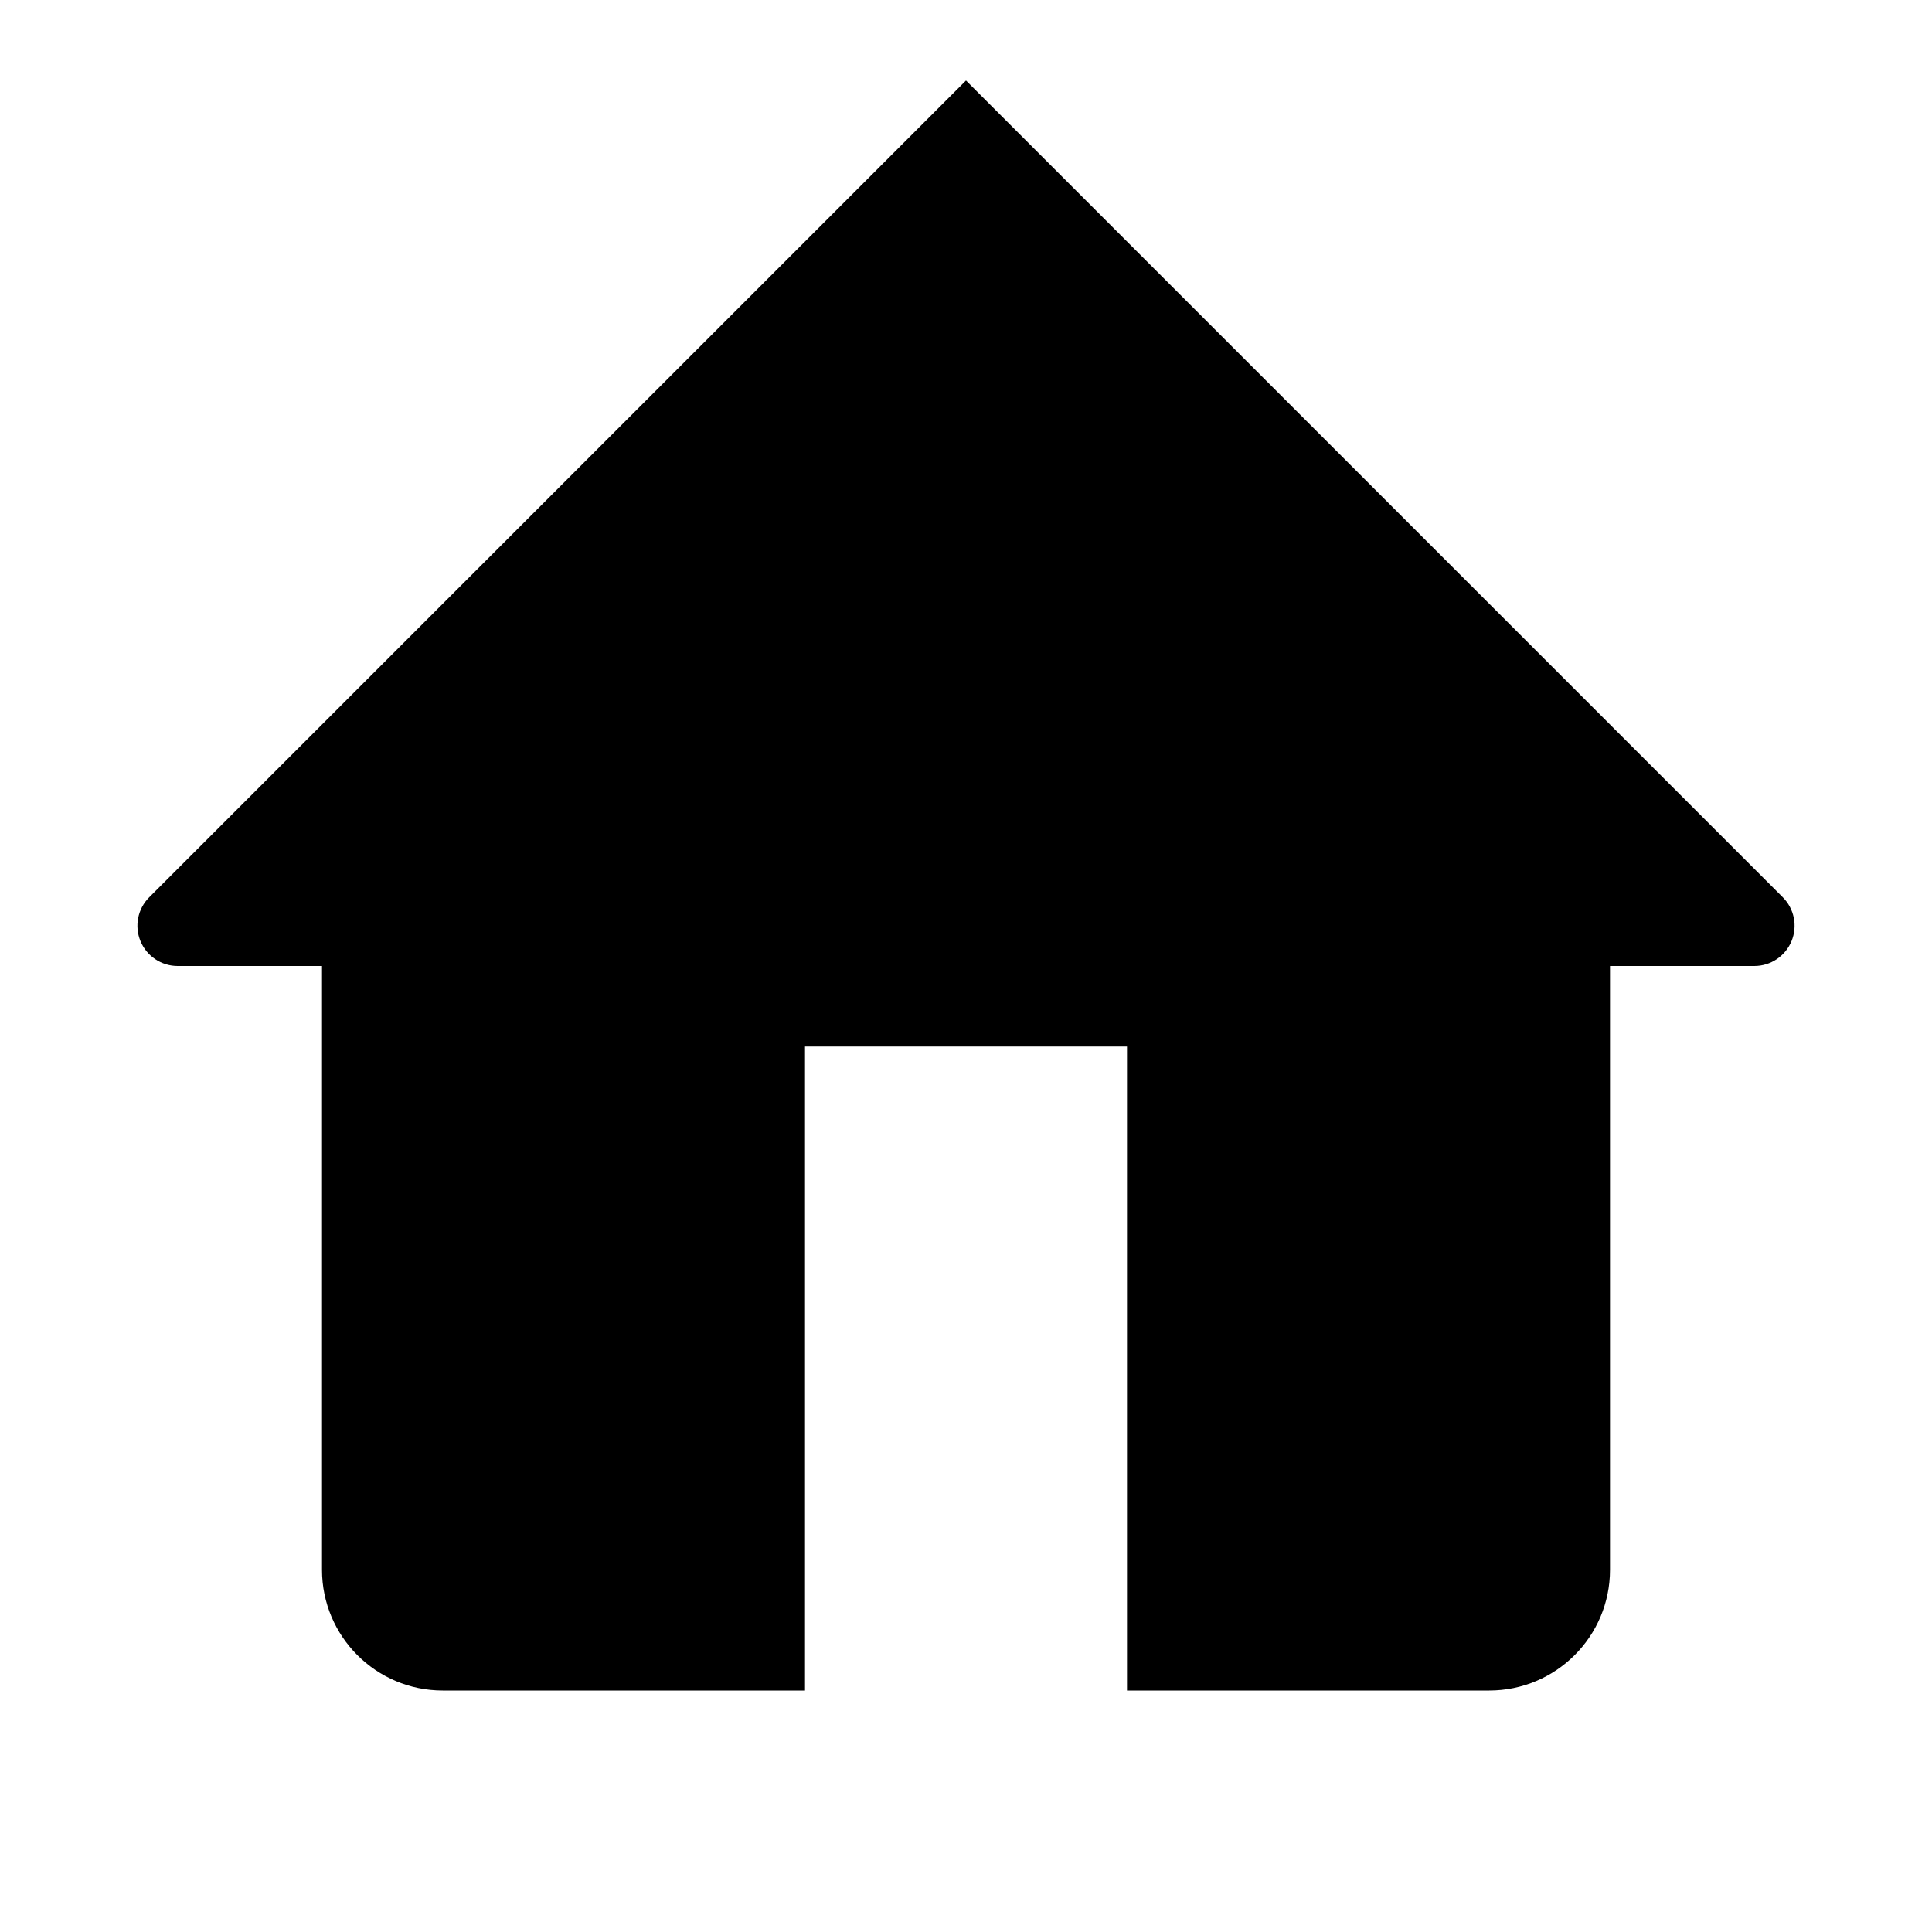
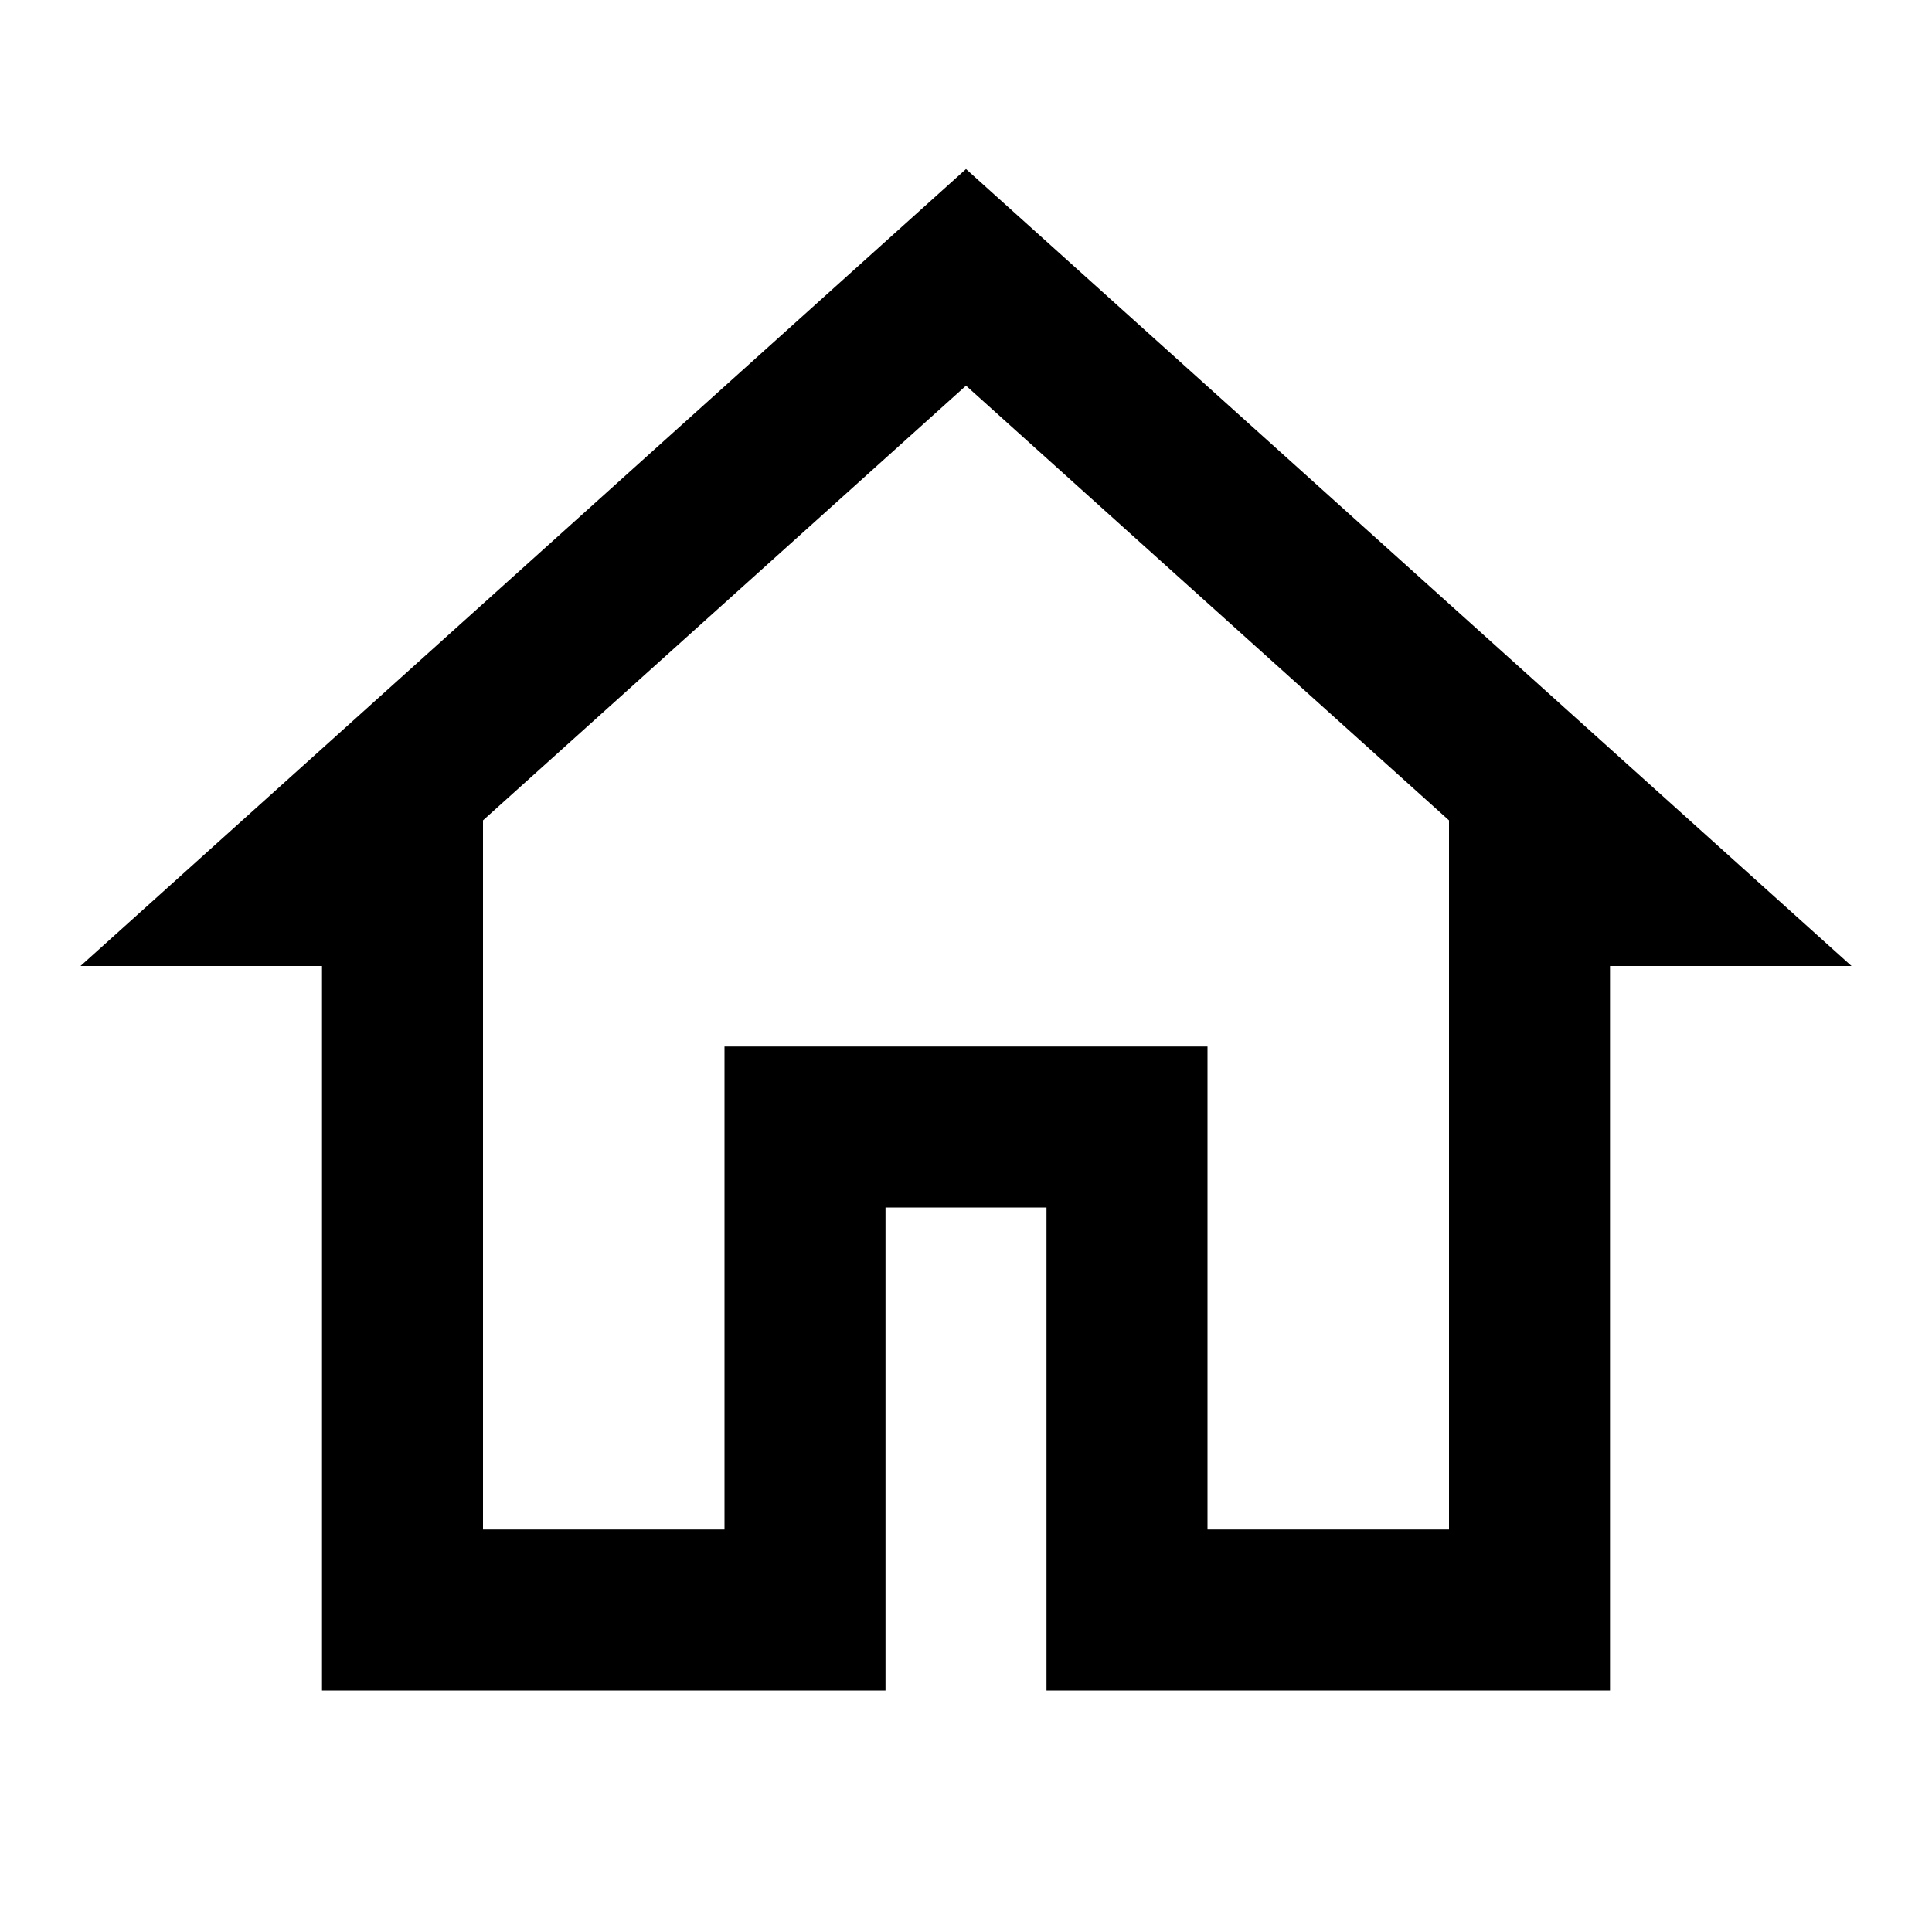
- <svg xmlns="http://www.w3.org/2000/svg" fill="currentColor" height="24" viewBox="0 0 24 24" width="24" focusable="false" aria-hidden="true">
-   <path clip-rule="evenodd" d="M22.146 11.146a.5.5 0 01-.353.854H20v7.5a1.5 1.5 0 01-1.5 1.5H14v-8h-4v8H5.5A1.5 1.5 0 014 19.5V12H2.207a.5.5 0 01-.353-.854L12 1l10.146 10.146Z" fill-rule="evenodd" />
+ <svg xmlns="http://www.w3.org/2000/svg" viewBox="0 0 24 24" width="24px" height="24px">
+   <path d="M 12 2.1 L 1 12 L 4 12 L 4 21 L 11 21 L 11 15 L 13 15 L 13 21 L 20 21 L 20 12 L 23 12 L 12 2.1 z M 12 4.791 L 18 10.191 L 18 11 L 18 19 L 15 19 L 15 13 L 9 13 L 9 19 L 6 19 L 6 10.191 L 12 4.791 z" />
</svg>
